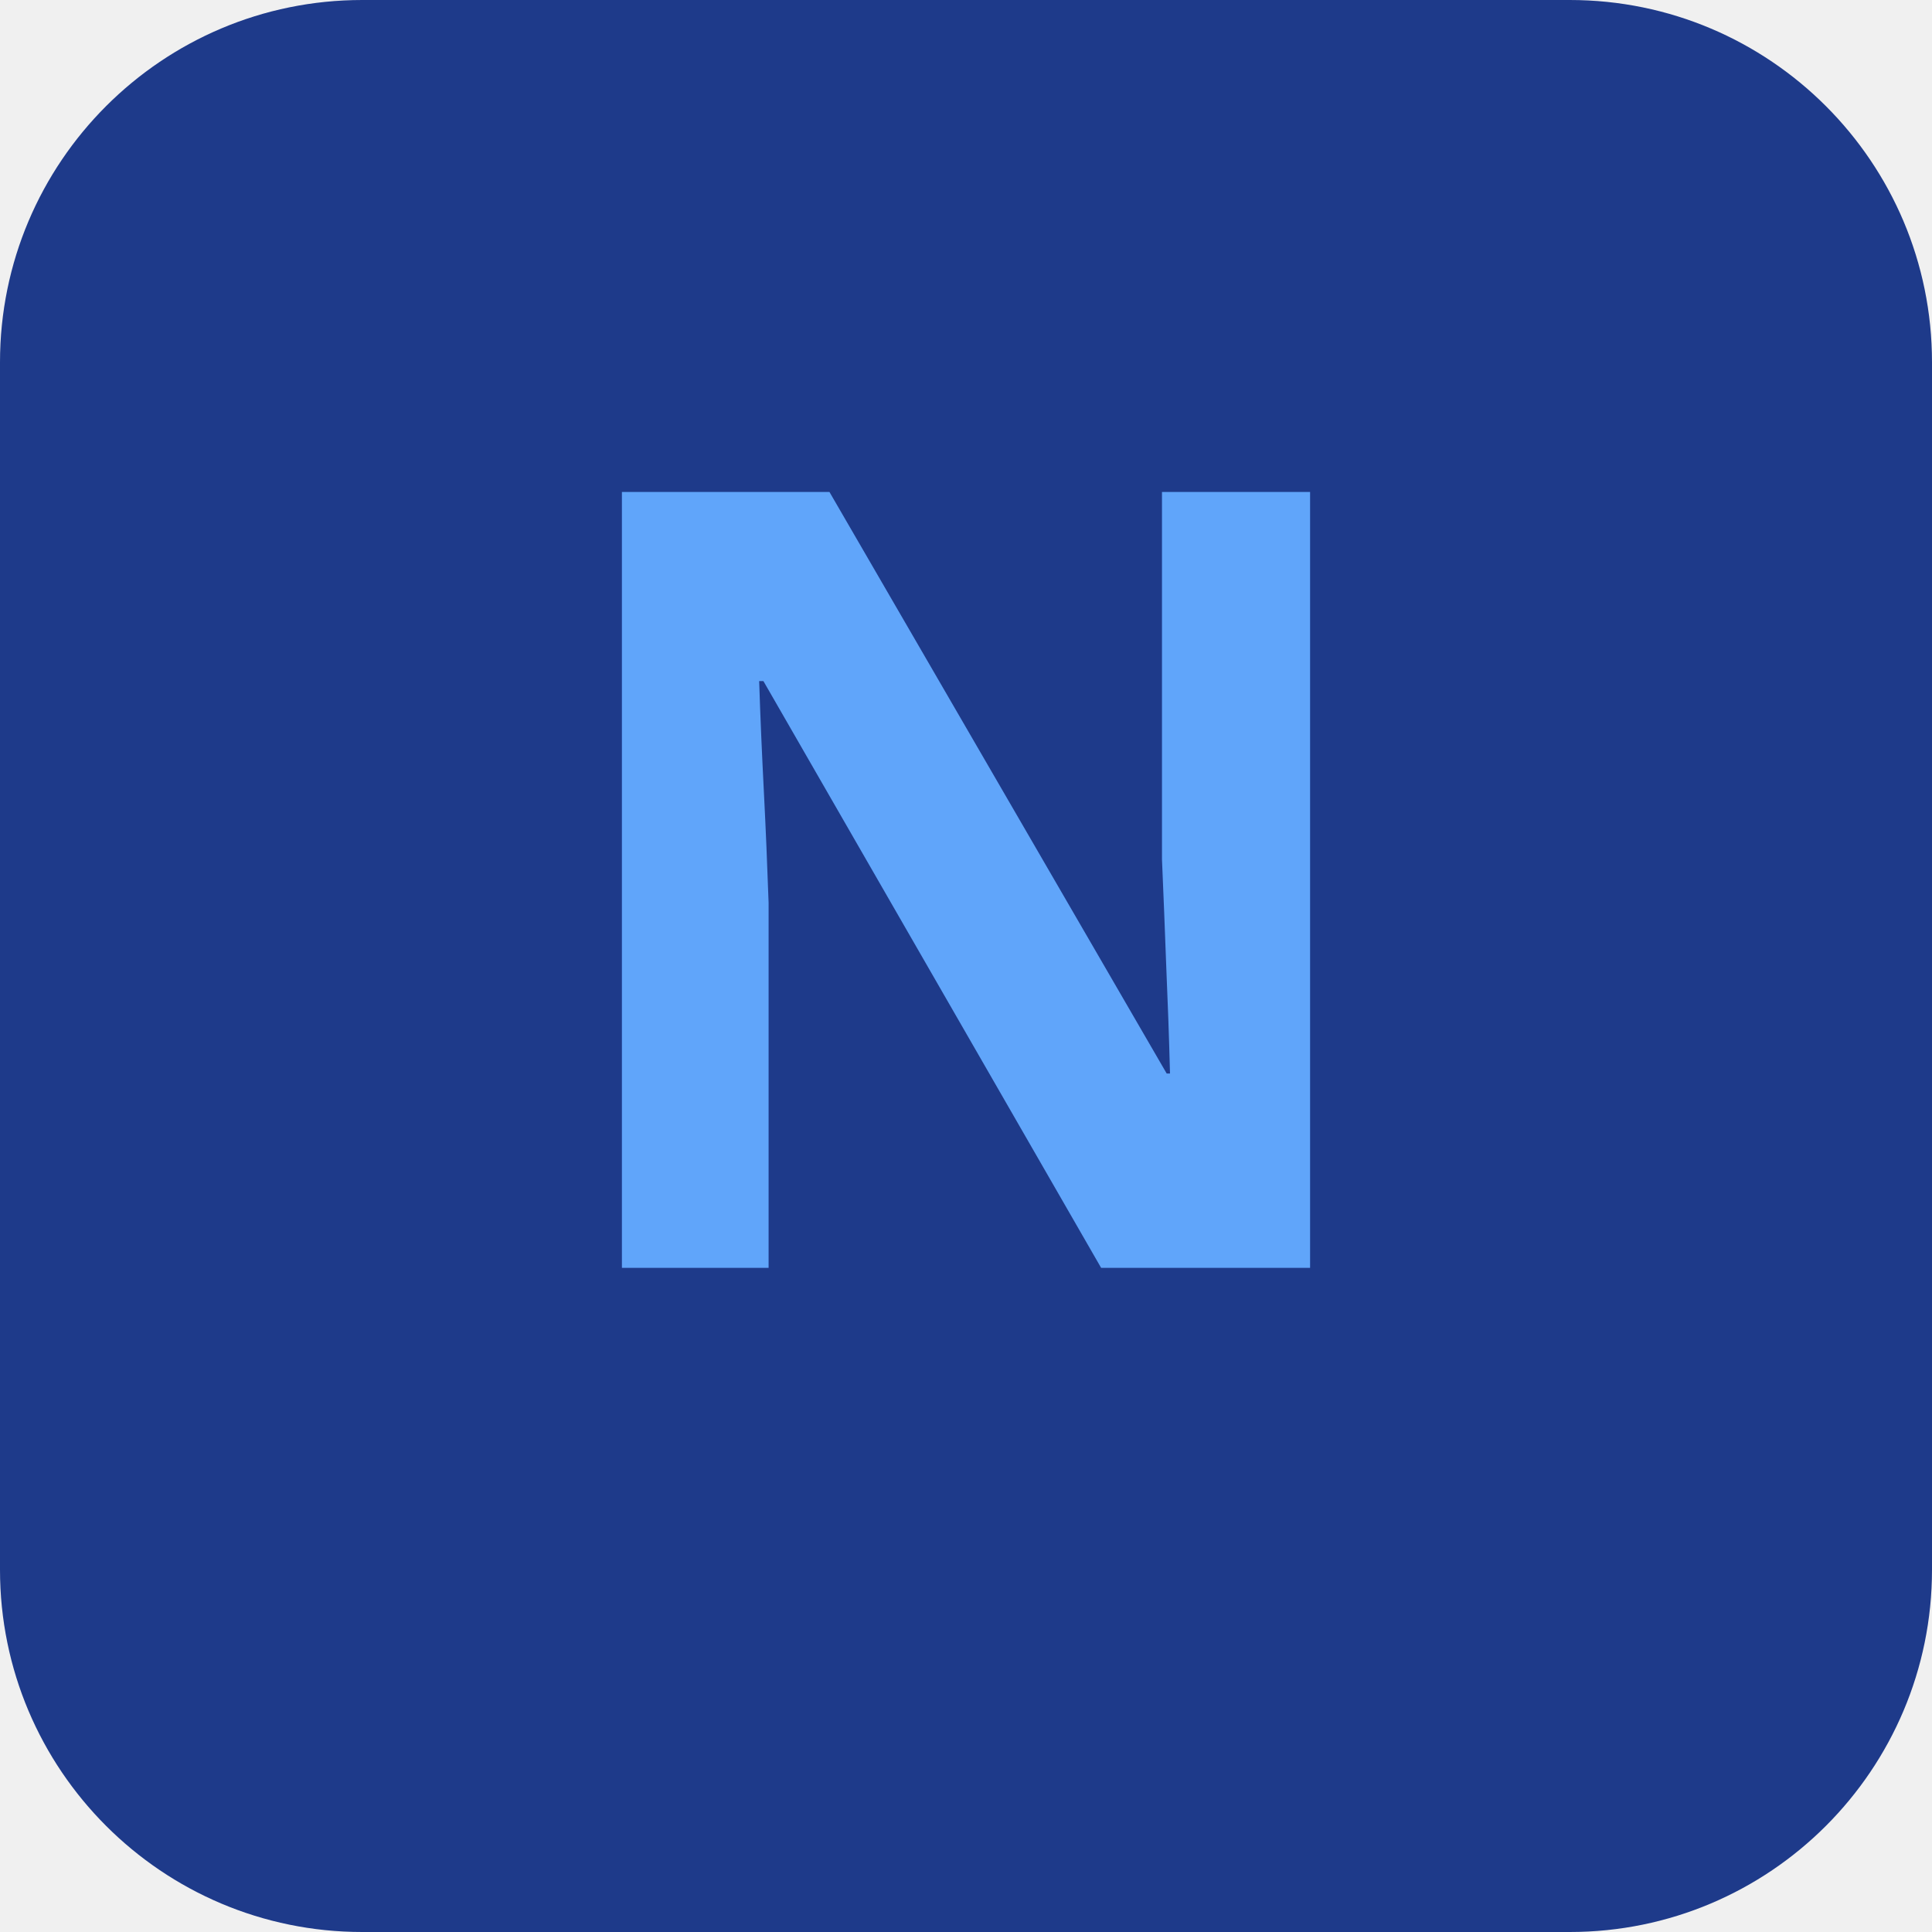
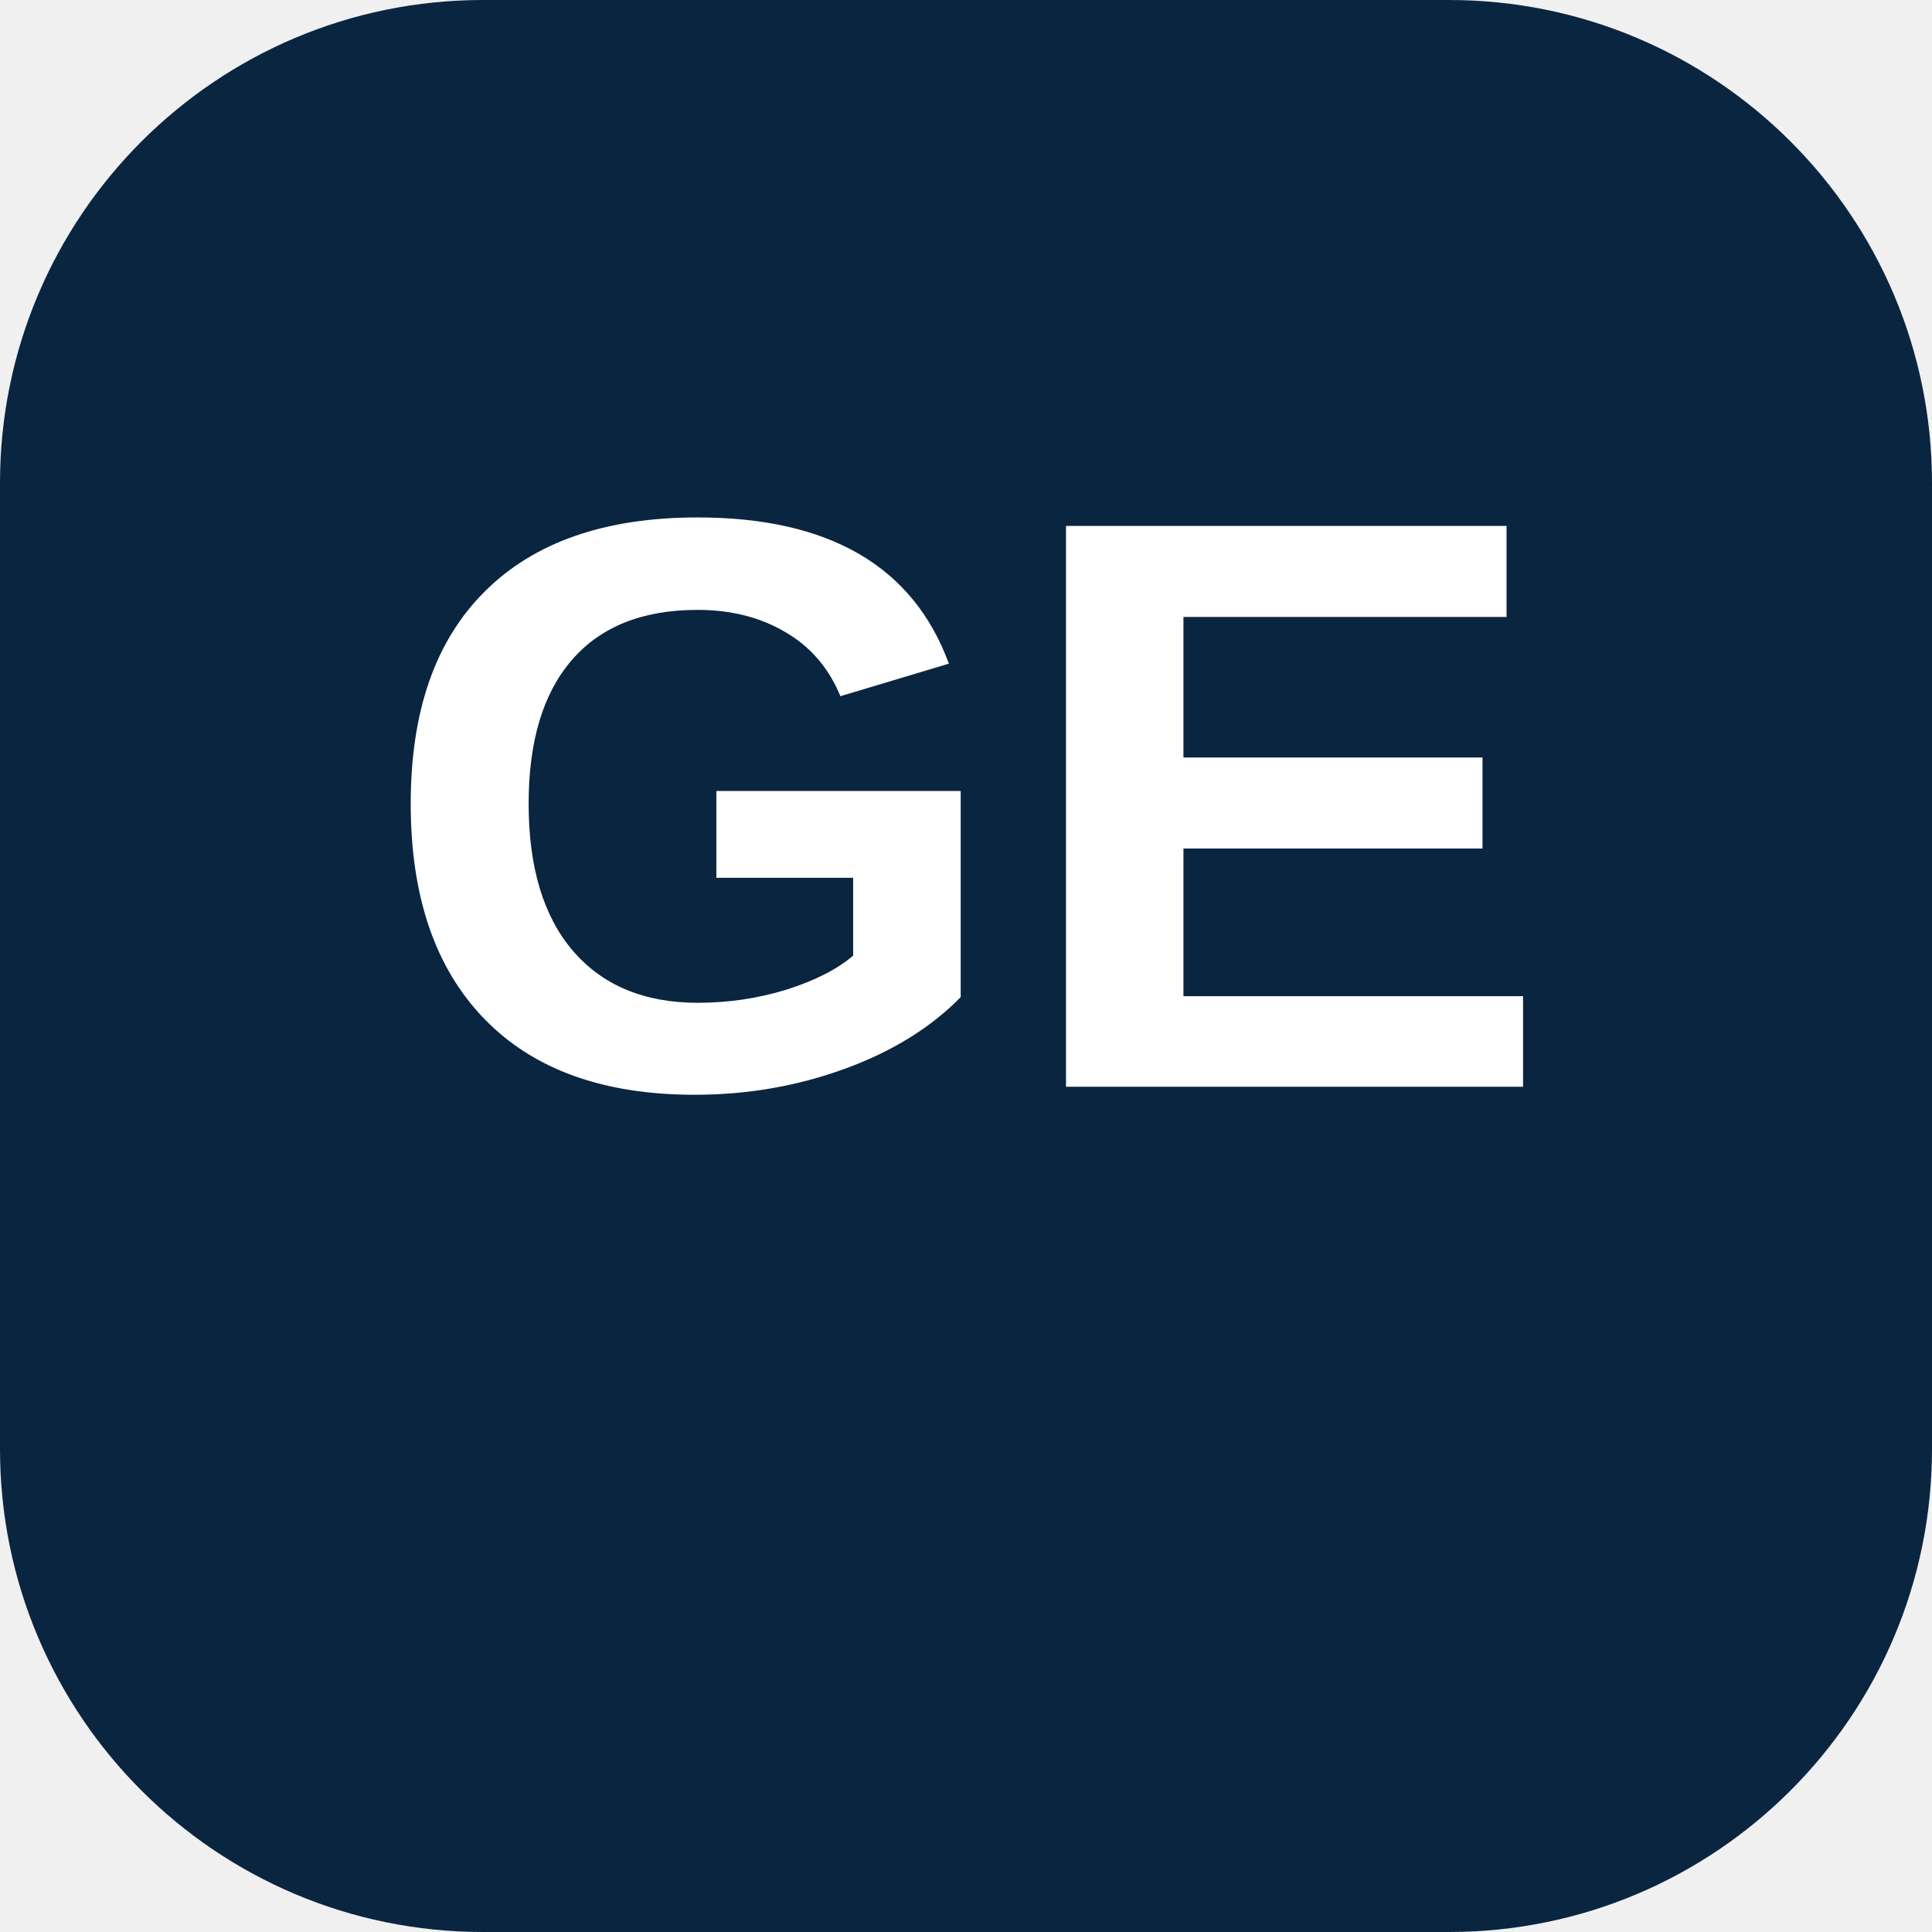
- <svg xmlns="http://www.w3.org/2000/svg" viewBox="0 0 64 64">
-   <rect width="64" height="64" rx="12" fill="#1E3A8A" />
-   <text x="32" y="42" font-family="system-ui,sans-serif" font-size="36" font-weight="700" text-anchor="middle" fill="#60A5FA">N</text>
+ <svg xmlns="http://www.w3.org/2000/svg" viewBox="0 0 64 64" width="64" height="64">
+   <rect width="64" height="64" rx="16" fill="#0A2540" />
+   <text x="32" y="36" font-family="Arial,Helvetica,sans-serif" font-size="27" font-weight="700" text-anchor="middle" fill="#FFFFFF">GE</text>
</svg>
